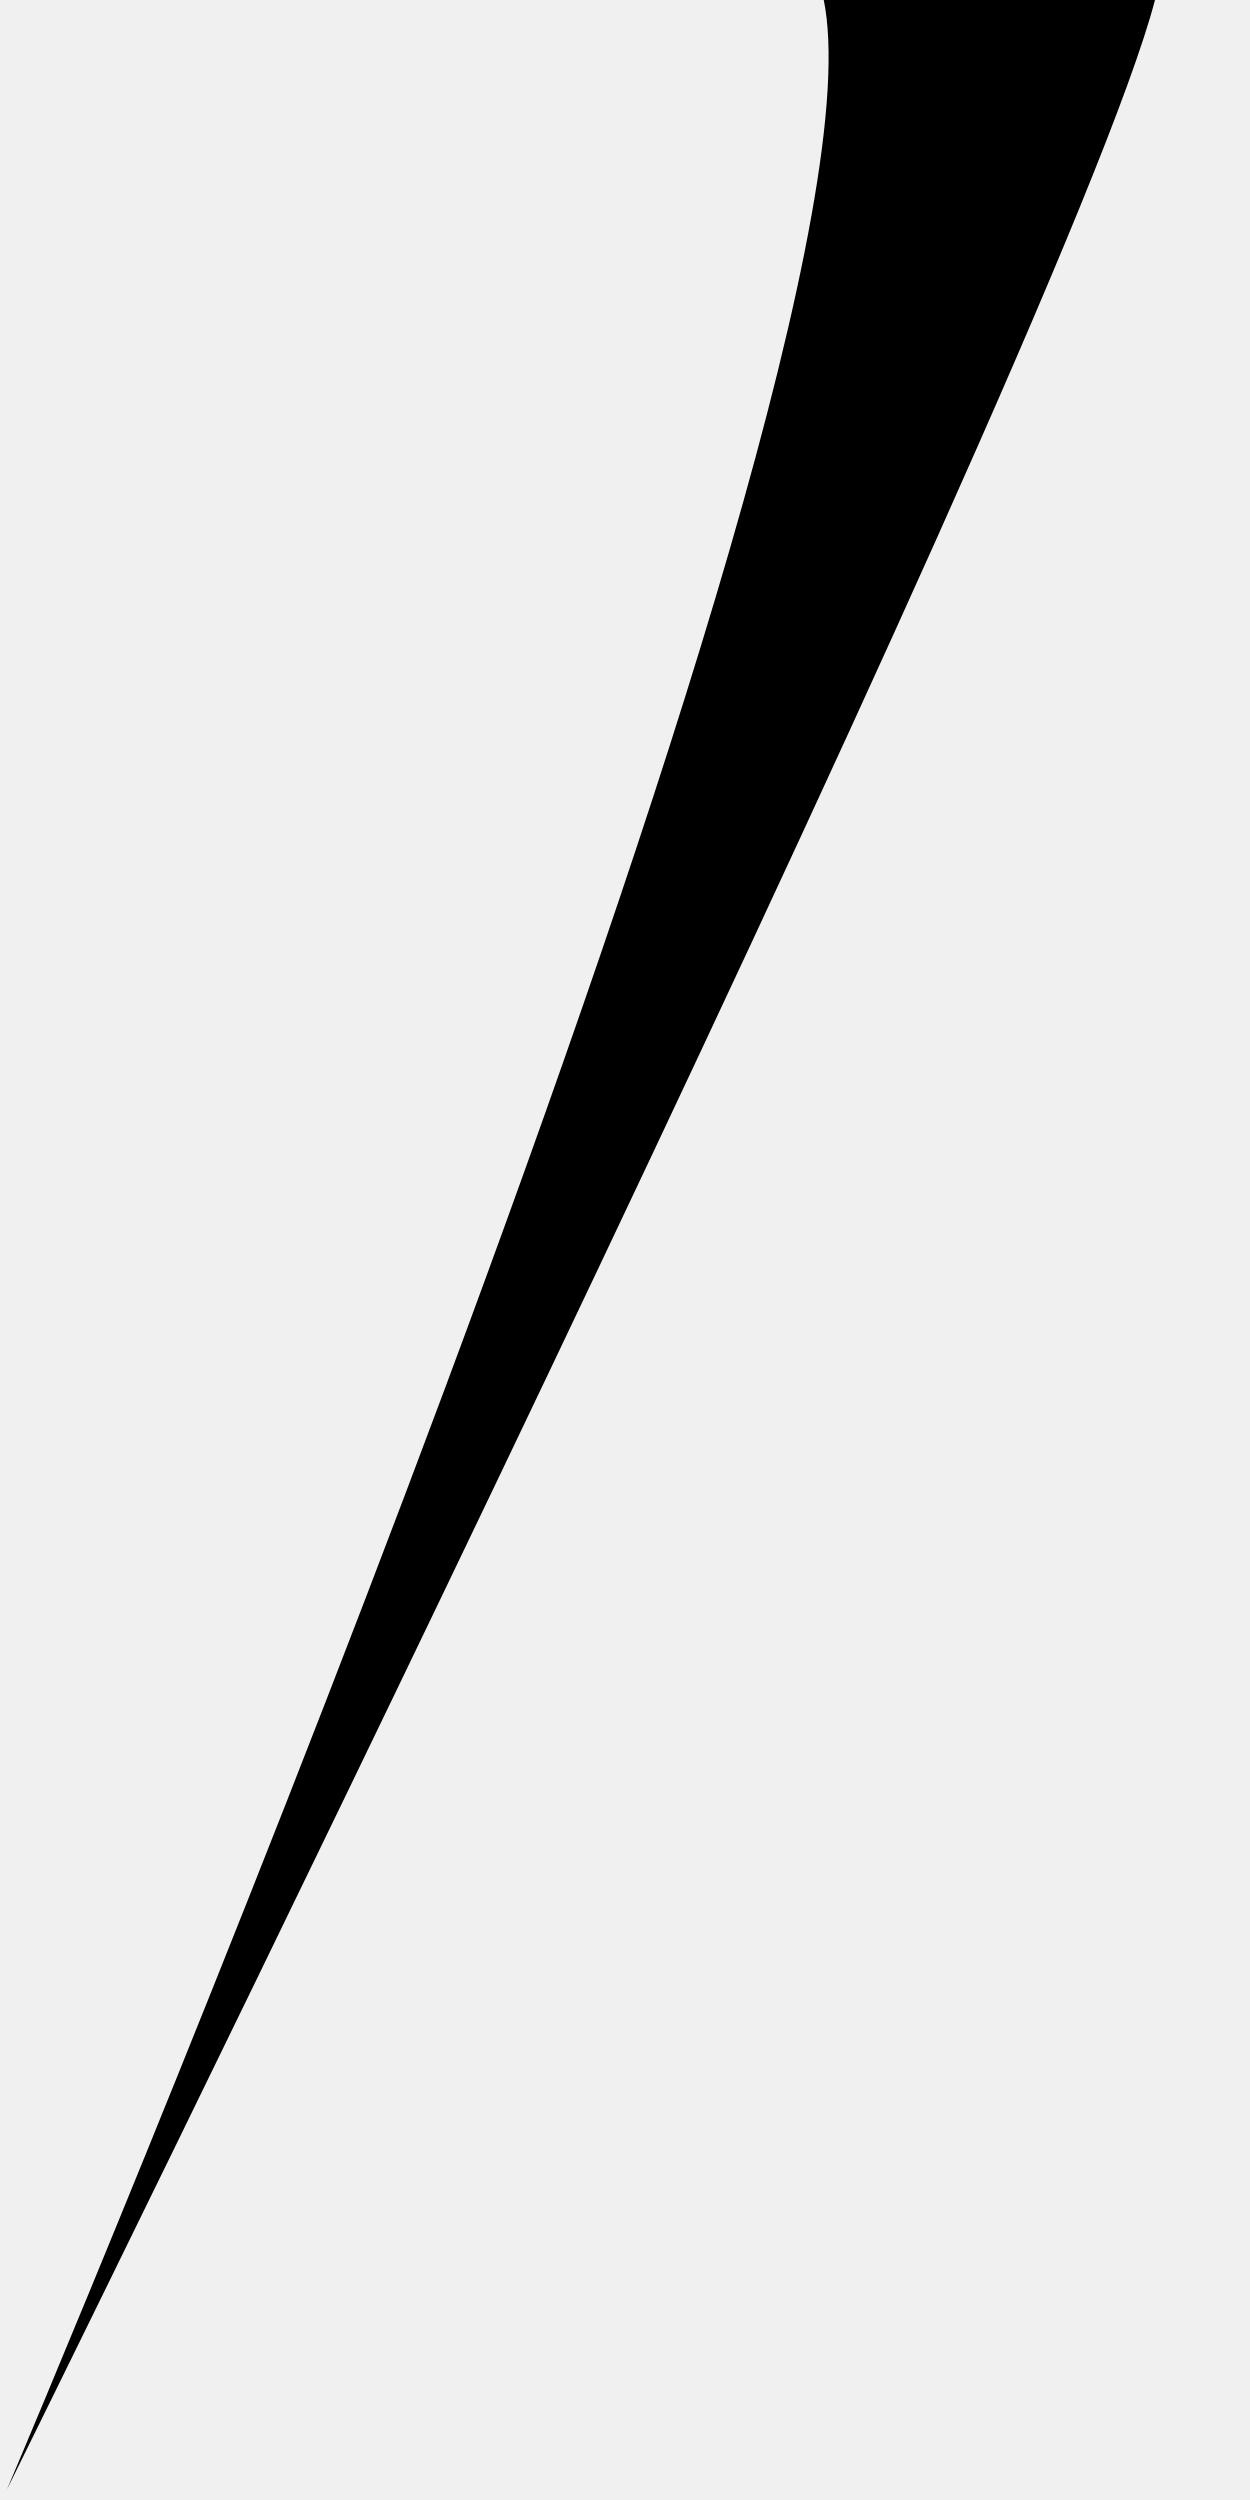
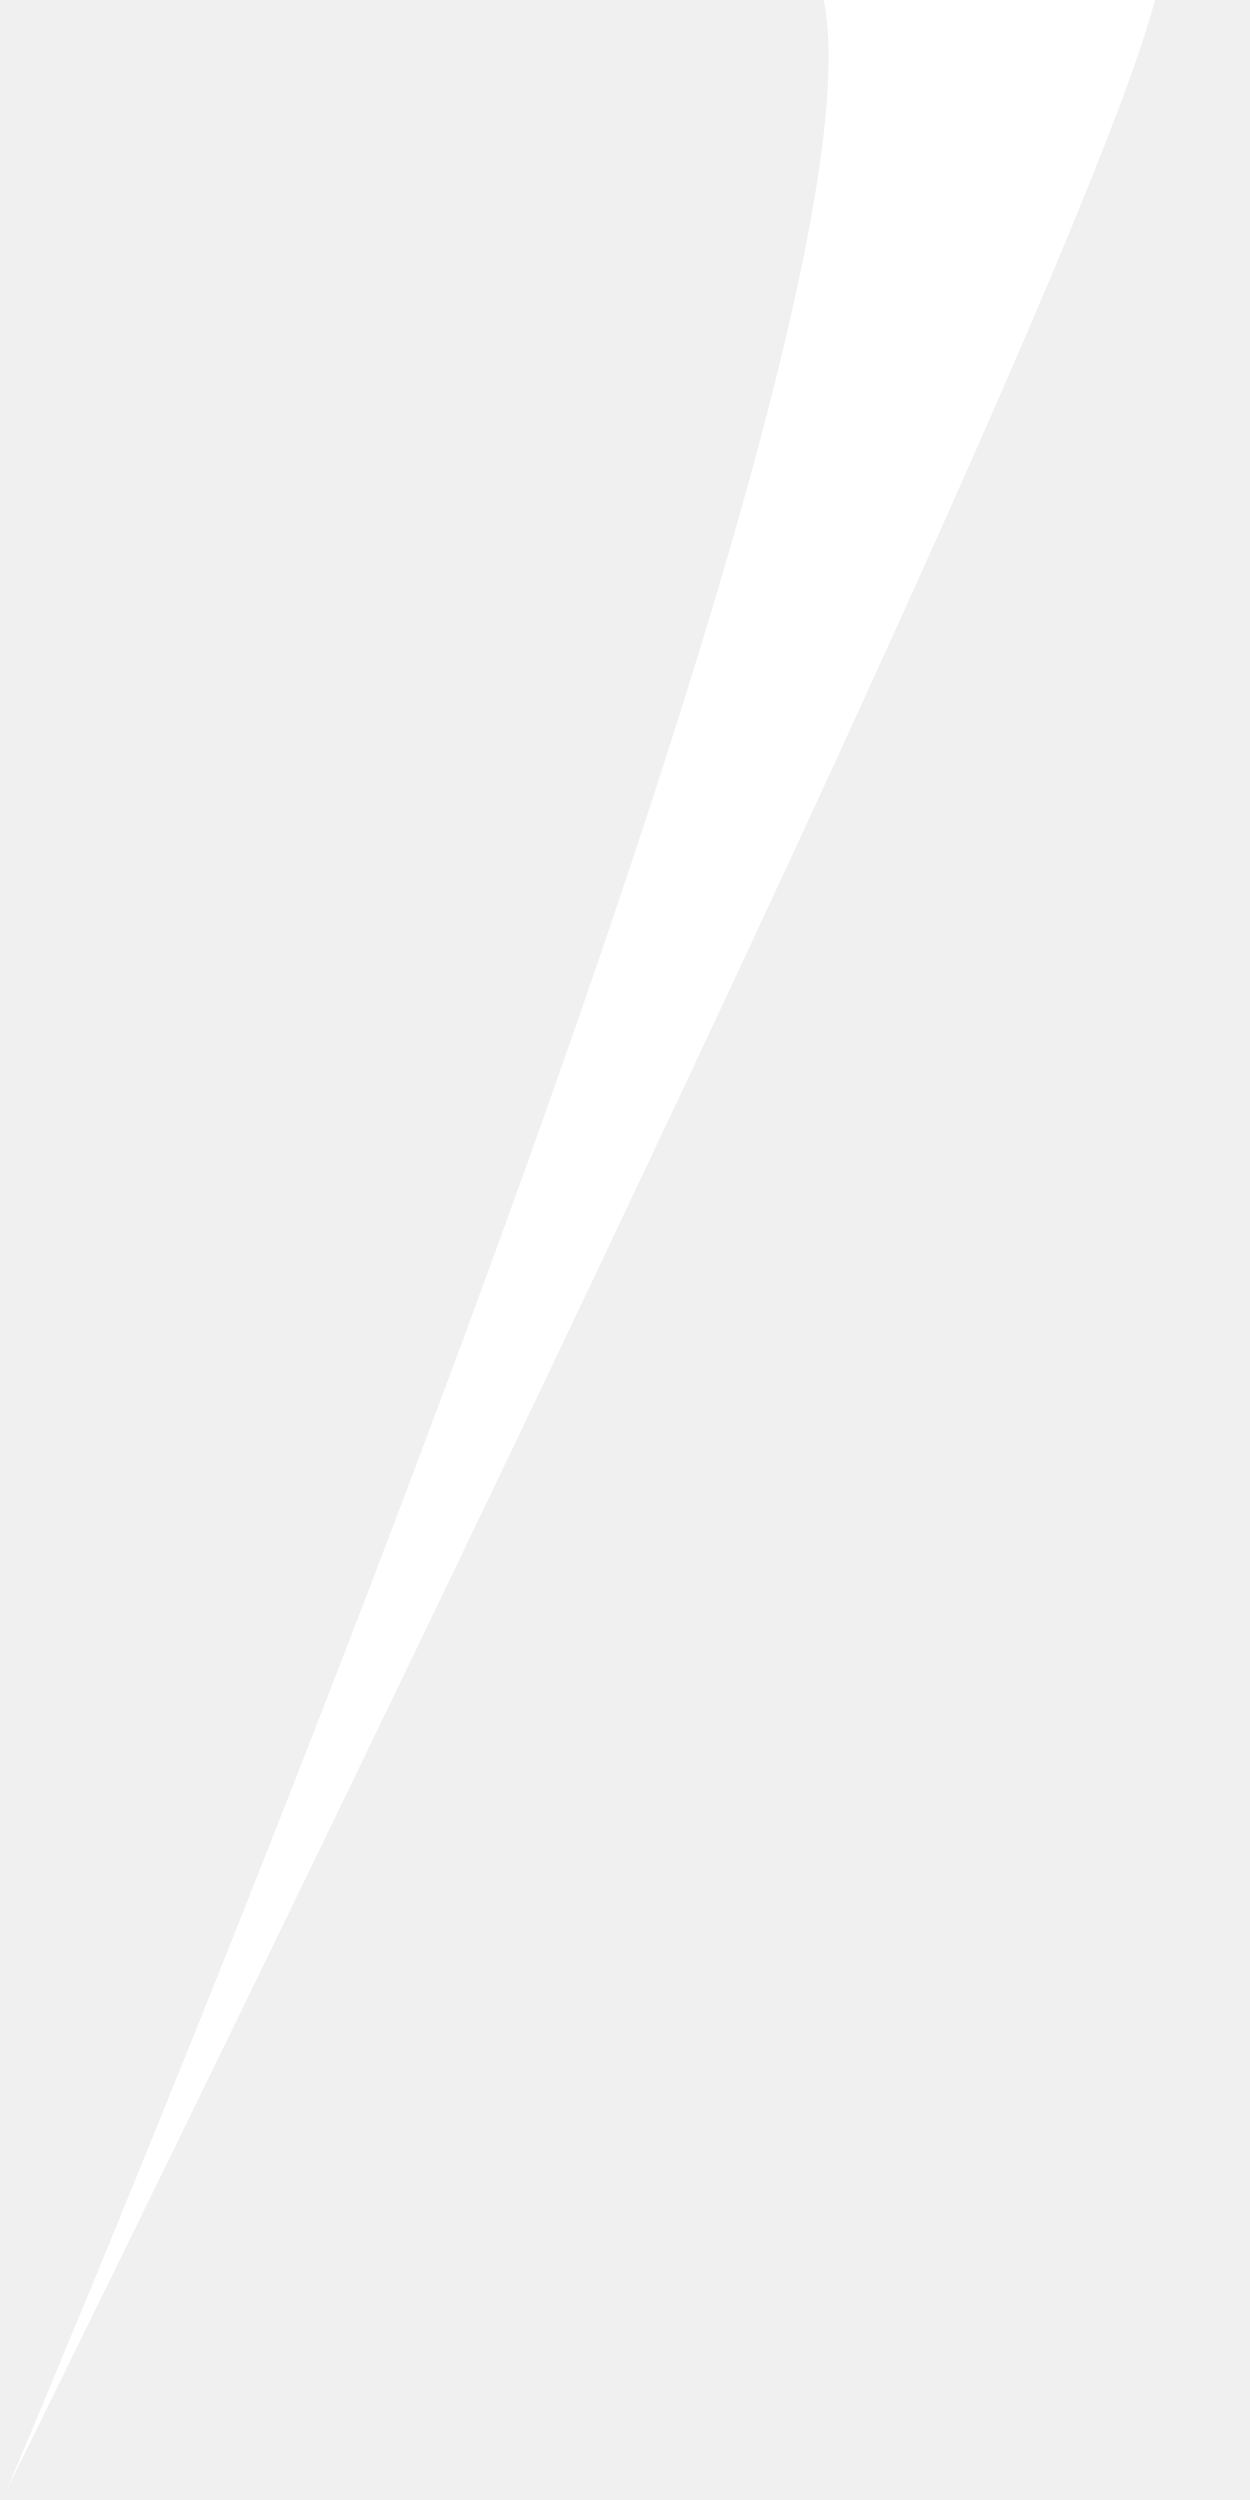
<svg xmlns="http://www.w3.org/2000/svg" version="1.1" id="Layer_1" width="60px" height="120px" preserveAspectRatio="none" viewBox="0 0 60 120">
-   <path fill="blackfff" d="M55.451-0.043C55.451-0.043,66.059-41.066,55.451-0.043C51.069,16.9,0.332,119.498,0.332,119.498  S43.365,18.315,39.532-0.043c-4.099-19.616,0,0,0,0" />
+   <path fill="#ffffff" d="M55.451-0.043C55.451-0.043,66.059-41.066,55.451-0.043C51.069,16.9,0.332,119.498,0.332,119.498  S43.365,18.315,39.532-0.043c-4.099-19.616,0,0,0,0" />
</svg>
